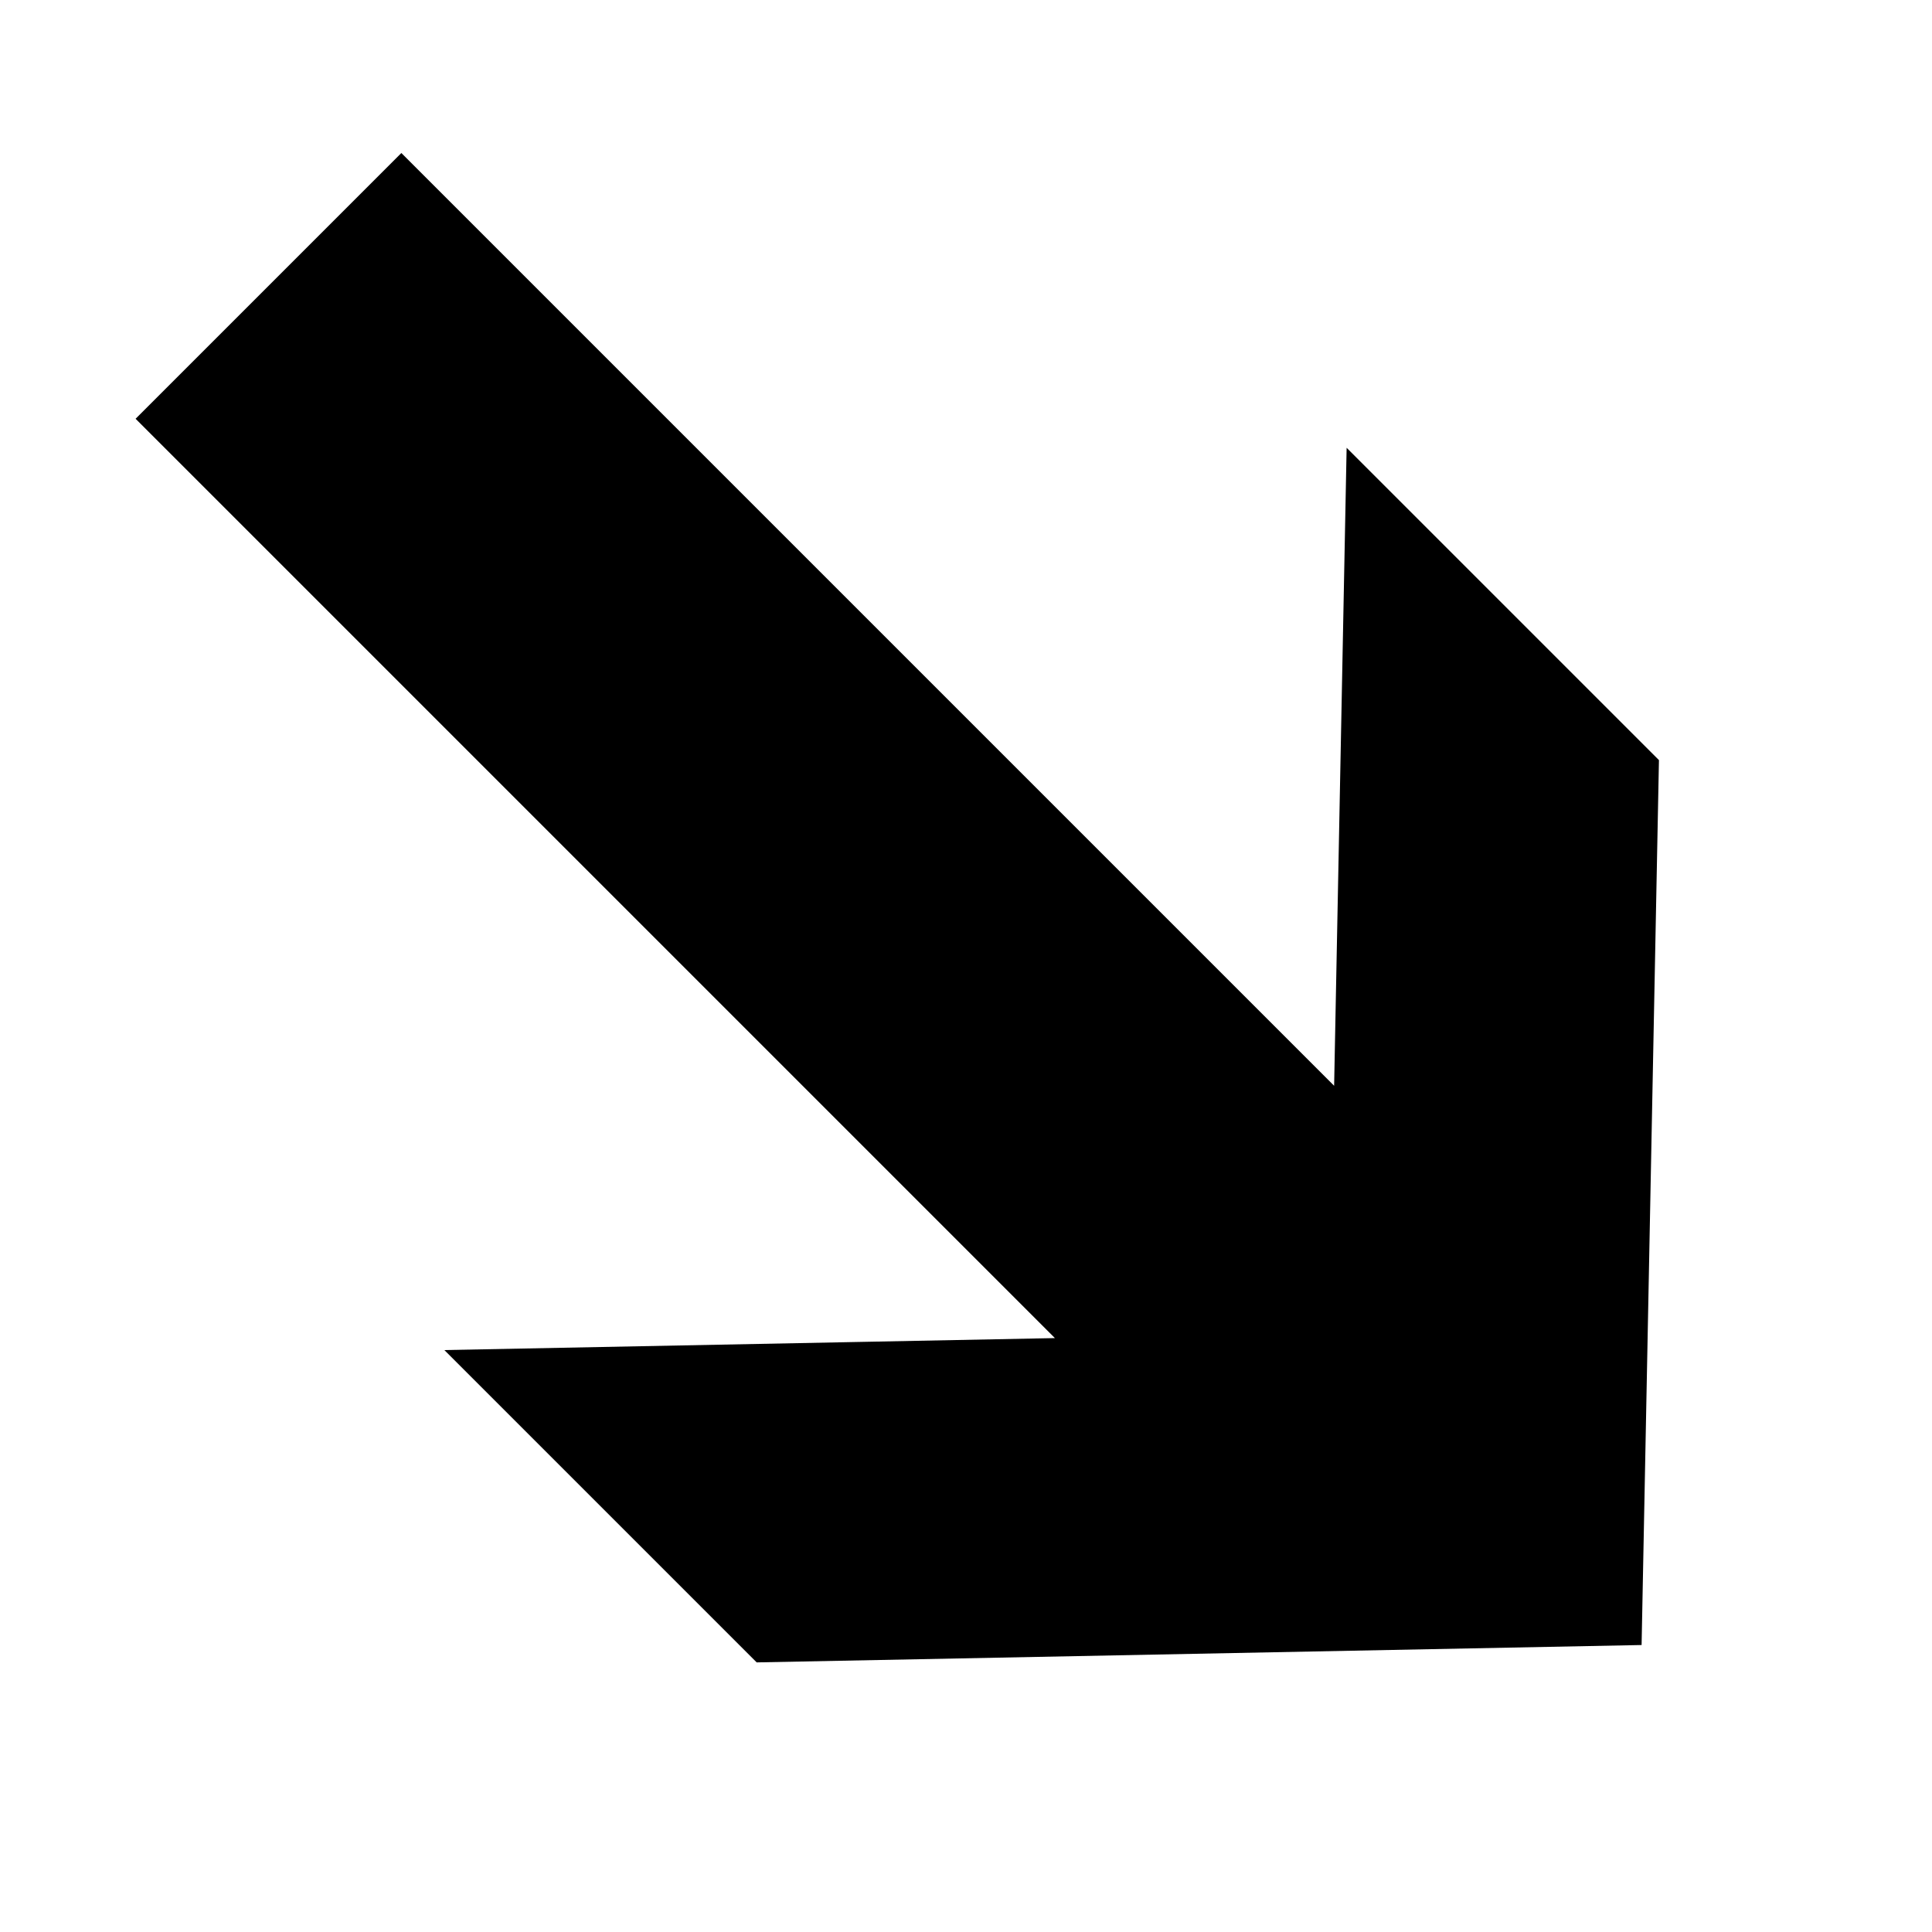
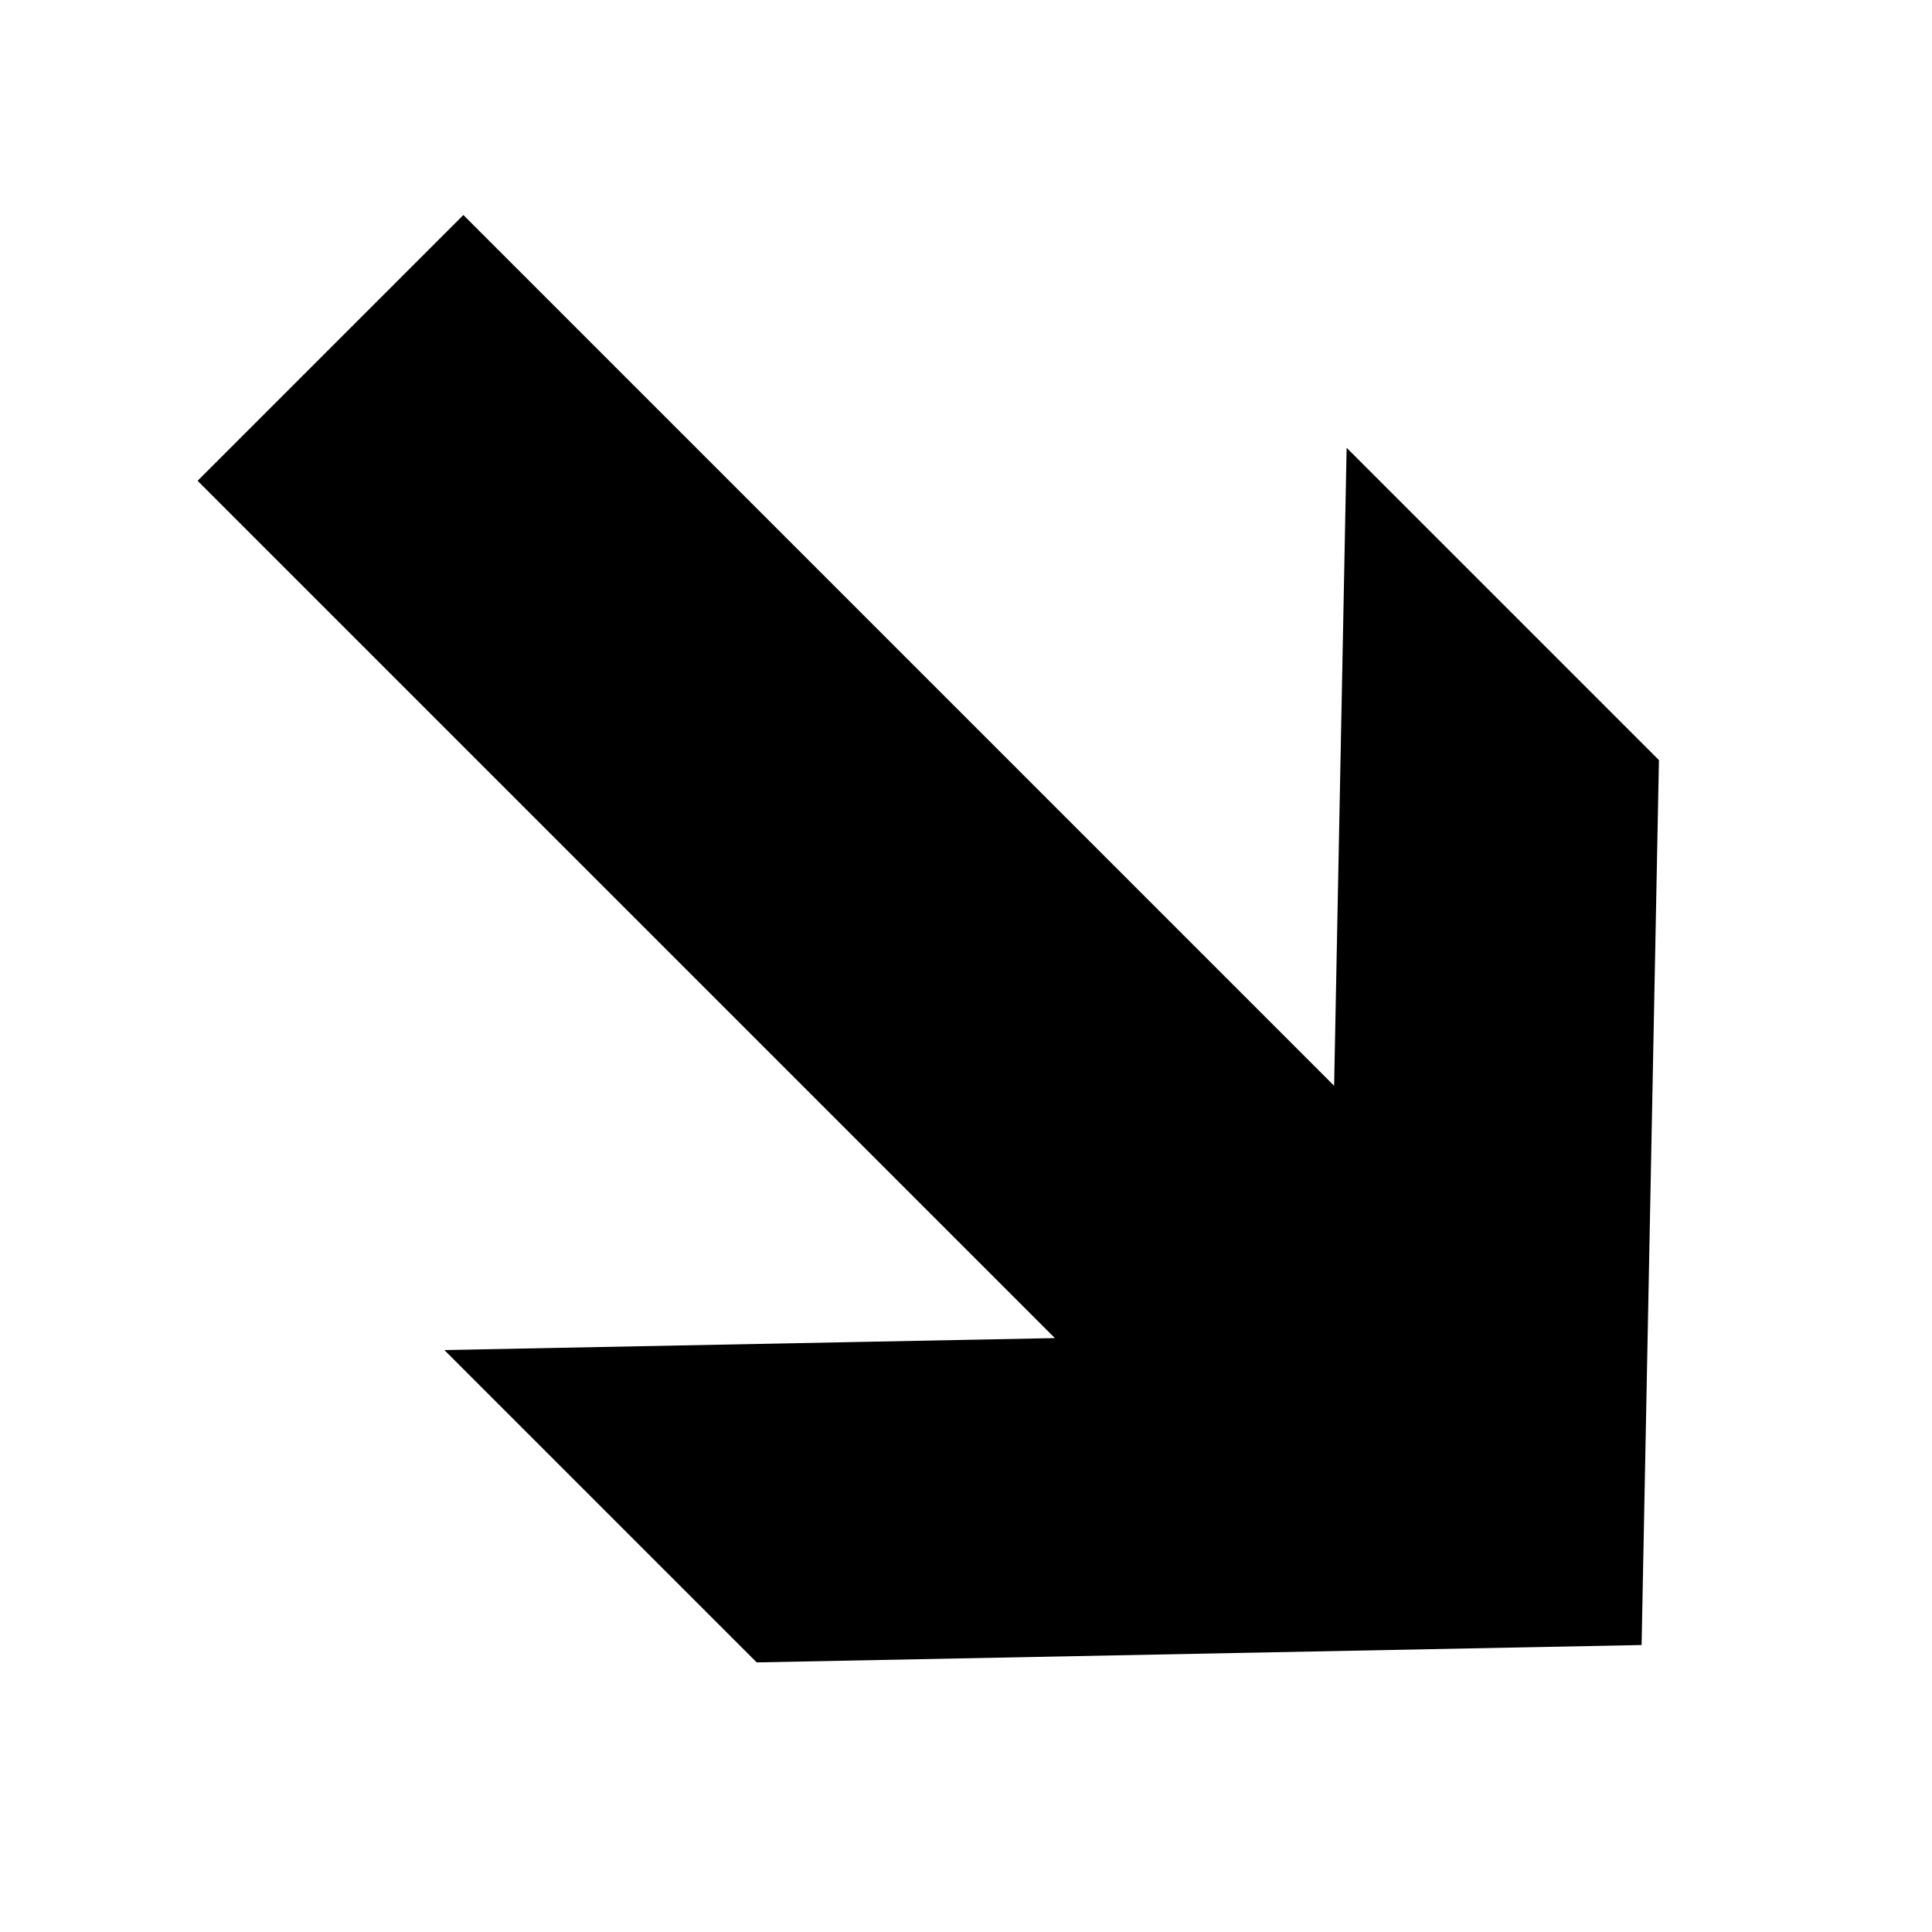
<svg xmlns="http://www.w3.org/2000/svg" width="85.33" height="85.33" viewBox="0 0 85.33 85.33">
  <g transform="translate(-250.66 -125.33)">
    <g>
-       <path d="M321.479,117.723L341.013,138.038L282.751,138.038L282.751,154.638L340.173,154.638L321.479,174.08L340.987,174.08L368.081,145.901L349.149,145.901L349.149,145.901L368.081,145.901L340.987,117.723L321.479,117.723Z" fill-rule="evenodd" fill="currentColor" fill-opacity="1" transform="matrix(0.7071068,0.7071068,-0.7071068,0.7071068,166.0588,-165.4551)" />
+       <path d="M321.479,117.723L341.013,138.038L286.624,138.038L286.624,154.638L340.173,154.638L321.479,174.08L340.987,174.08L368.081,145.901L349.149,145.901L349.149,145.901L368.081,145.901L340.987,117.723L321.479,117.723Z" fill-rule="evenodd" fill="currentColor" fill-opacity="1" transform="matrix(0.7071068,0.7071068,-0.7071068,0.7071068,166.0588,-165.4551)" />
    </g>
  </g>
</svg>
